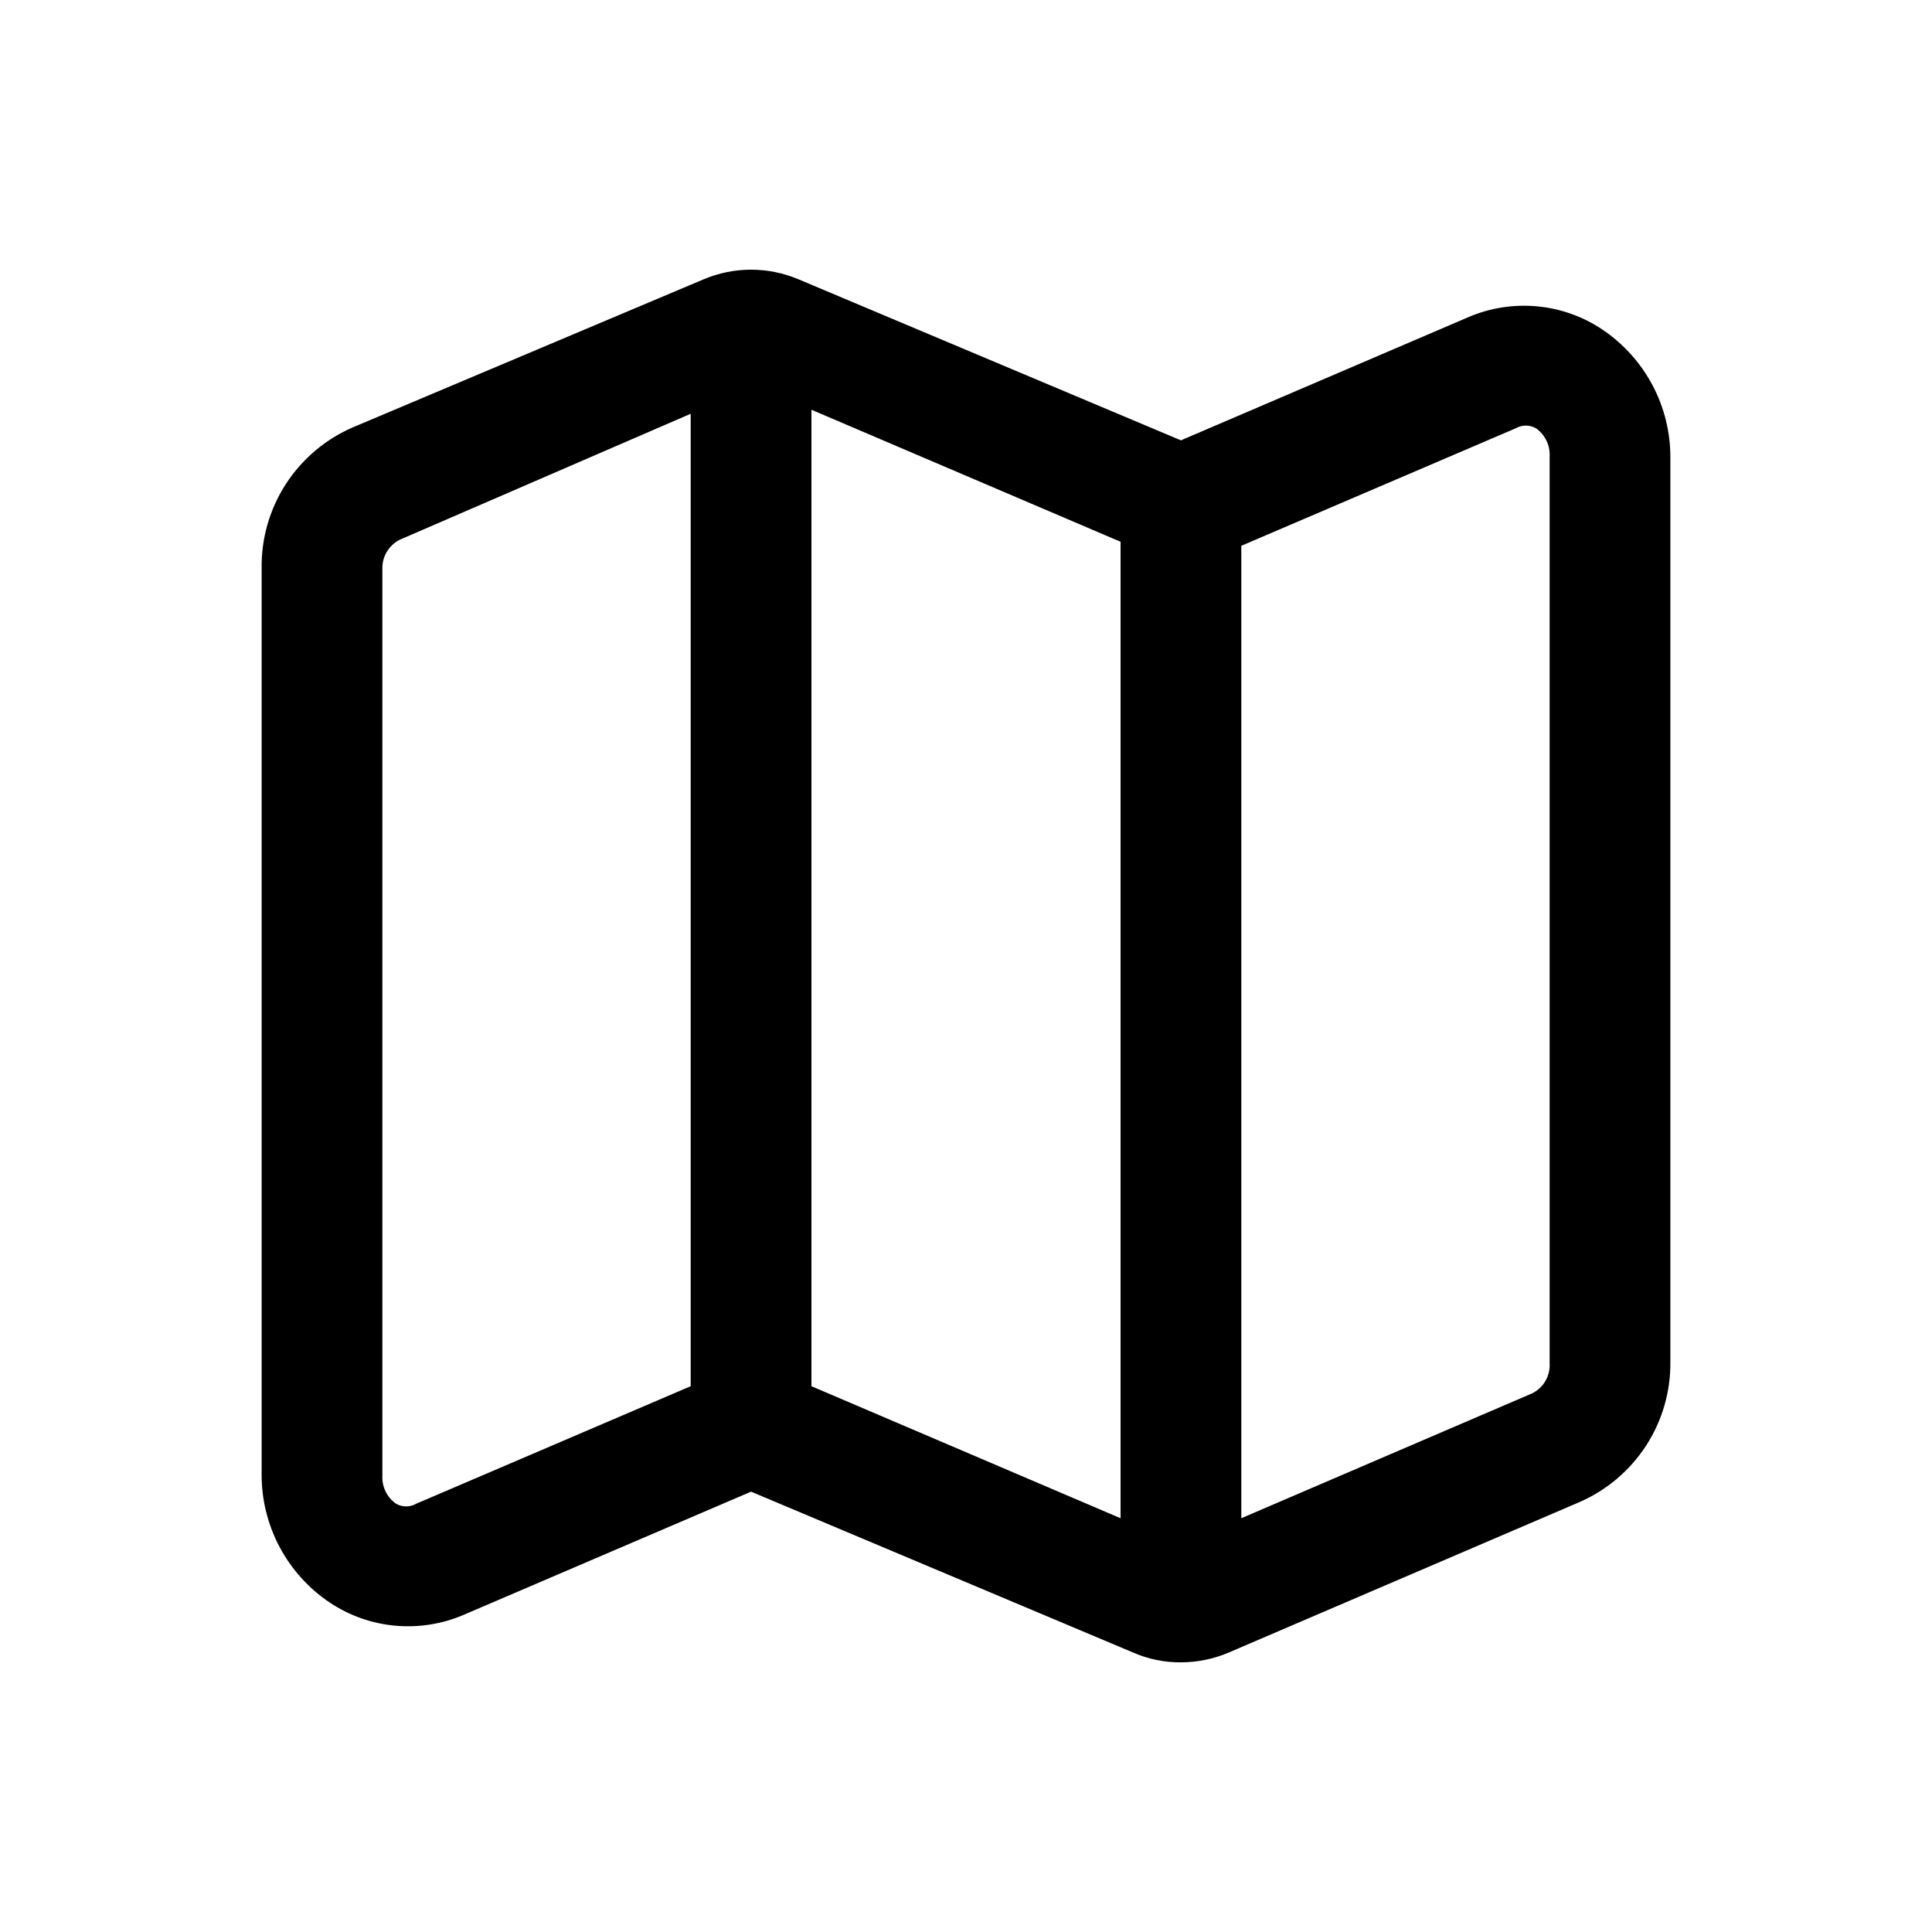
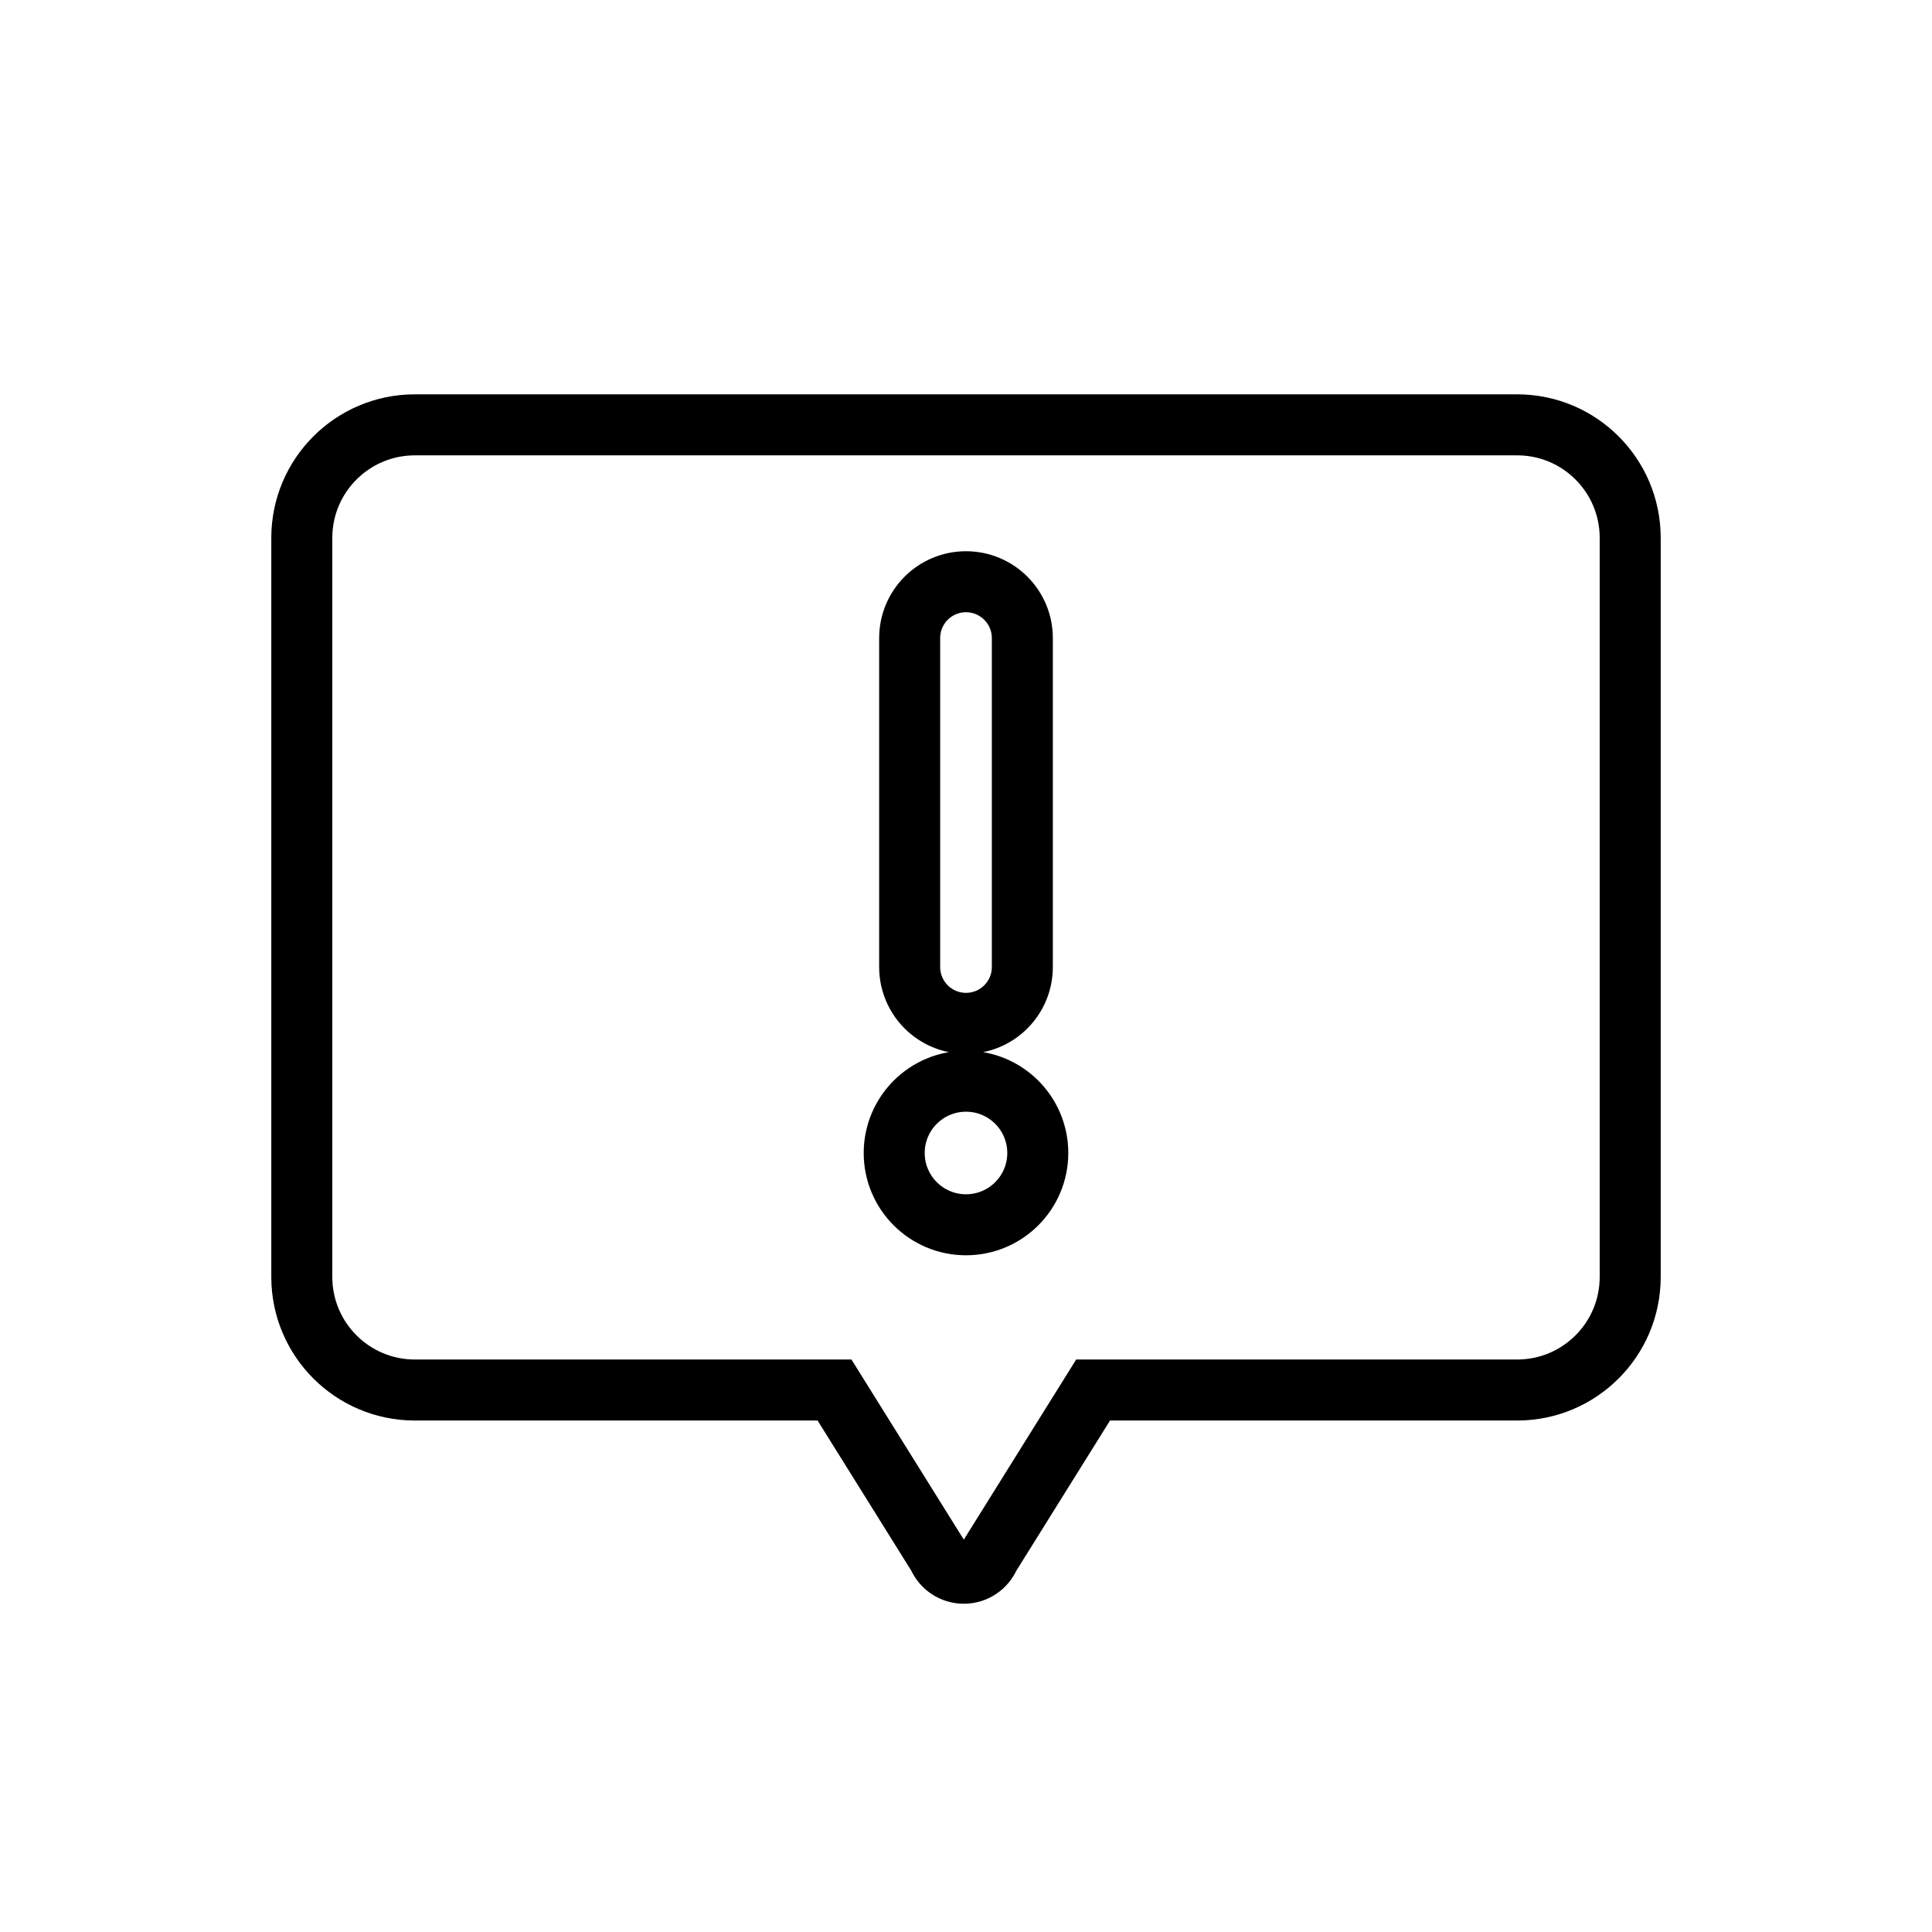
- <svg xmlns="http://www.w3.org/2000/svg" width="800px" height="800px" viewBox="0 0 24 24" fill="none" stroke="#000000" stroke-width="0">
-   <g id="SVGRepo_bgCarrier" stroke-width="0" />
-   <g id="SVGRepo_tracerCarrier" stroke-linecap="round" stroke-linejoin="round" />
-   <g id="SVGRepo_iconCarrier">
-     <path d="M19.9 4.09C19.658 3.929 19.379 3.831 19.089 3.805C18.799 3.779 18.507 3.825 18.24 3.94L14.67 5.47L9.92 3.47C9.733 3.391 9.533 3.35 9.33 3.35C9.127 3.35 8.927 3.391 8.74 3.47L4.38 5.31C4.04 5.458 3.752 5.703 3.55 6.014C3.349 6.326 3.245 6.689 3.25 7.06V18.31C3.248 18.626 3.325 18.938 3.473 19.217C3.622 19.497 3.837 19.735 4.1 19.91C4.342 20.071 4.621 20.169 4.911 20.195C5.201 20.221 5.493 20.175 5.76 20.06L9.33 18.53L14.08 20.53C14.266 20.611 14.467 20.652 14.67 20.65C14.873 20.65 15.073 20.609 15.26 20.53L19.62 18.66C19.96 18.512 20.248 18.267 20.45 17.956C20.651 17.645 20.755 17.281 20.75 16.91V5.69C20.752 5.374 20.675 5.062 20.527 4.783C20.378 4.504 20.163 4.266 19.9 4.09ZM10.08 5.09L13.92 6.73V18.86L10.08 17.22V5.09ZM5.17 18.68C5.132 18.702 5.089 18.713 5.045 18.713C5.001 18.713 4.958 18.702 4.92 18.68C4.864 18.641 4.819 18.588 4.79 18.527C4.76 18.466 4.746 18.398 4.75 18.33V7.06C4.749 6.98 4.772 6.902 4.817 6.836C4.862 6.77 4.925 6.719 5 6.69L8.58 5.14V17.22L5.17 18.68ZM19.25 16.94C19.254 17.017 19.235 17.092 19.196 17.158C19.157 17.224 19.099 17.277 19.03 17.31L15.42 18.86V6.78L18.83 5.32C18.868 5.298 18.911 5.287 18.955 5.287C18.999 5.287 19.042 5.298 19.08 5.32C19.136 5.359 19.181 5.412 19.21 5.473C19.24 5.534 19.254 5.602 19.25 5.67V16.94Z" fill="#000000" />
-   </g>
+ <svg xmlns="http://www.w3.org/2000/svg" width="800px" height="800px" viewBox="-2 0 19 19" class="cf-icon-svg">
+   <path d="M14.032 5.286v7.276a1.112 1.112 0 0 1-1.108 1.108H8.75l-1.02 1.635a.273.273 0 0 1-.503 0l-1.02-1.635h-4.13a1.112 1.112 0 0 1-1.109-1.108V5.286a1.112 1.112 0 0 1 1.108-1.108h10.848a1.112 1.112 0 0 1 1.108 1.108zM8.206 11.34a.706.706 0 1 0-.706.705.706.706 0 0 0 .706-.705zm-1.26-1.83a.554.554 0 1 0 1.108 0V6.275a.554.554 0 1 0-1.108 0z" stroke="#000000" fill="none" stroke-width="0.6" />
</svg>
